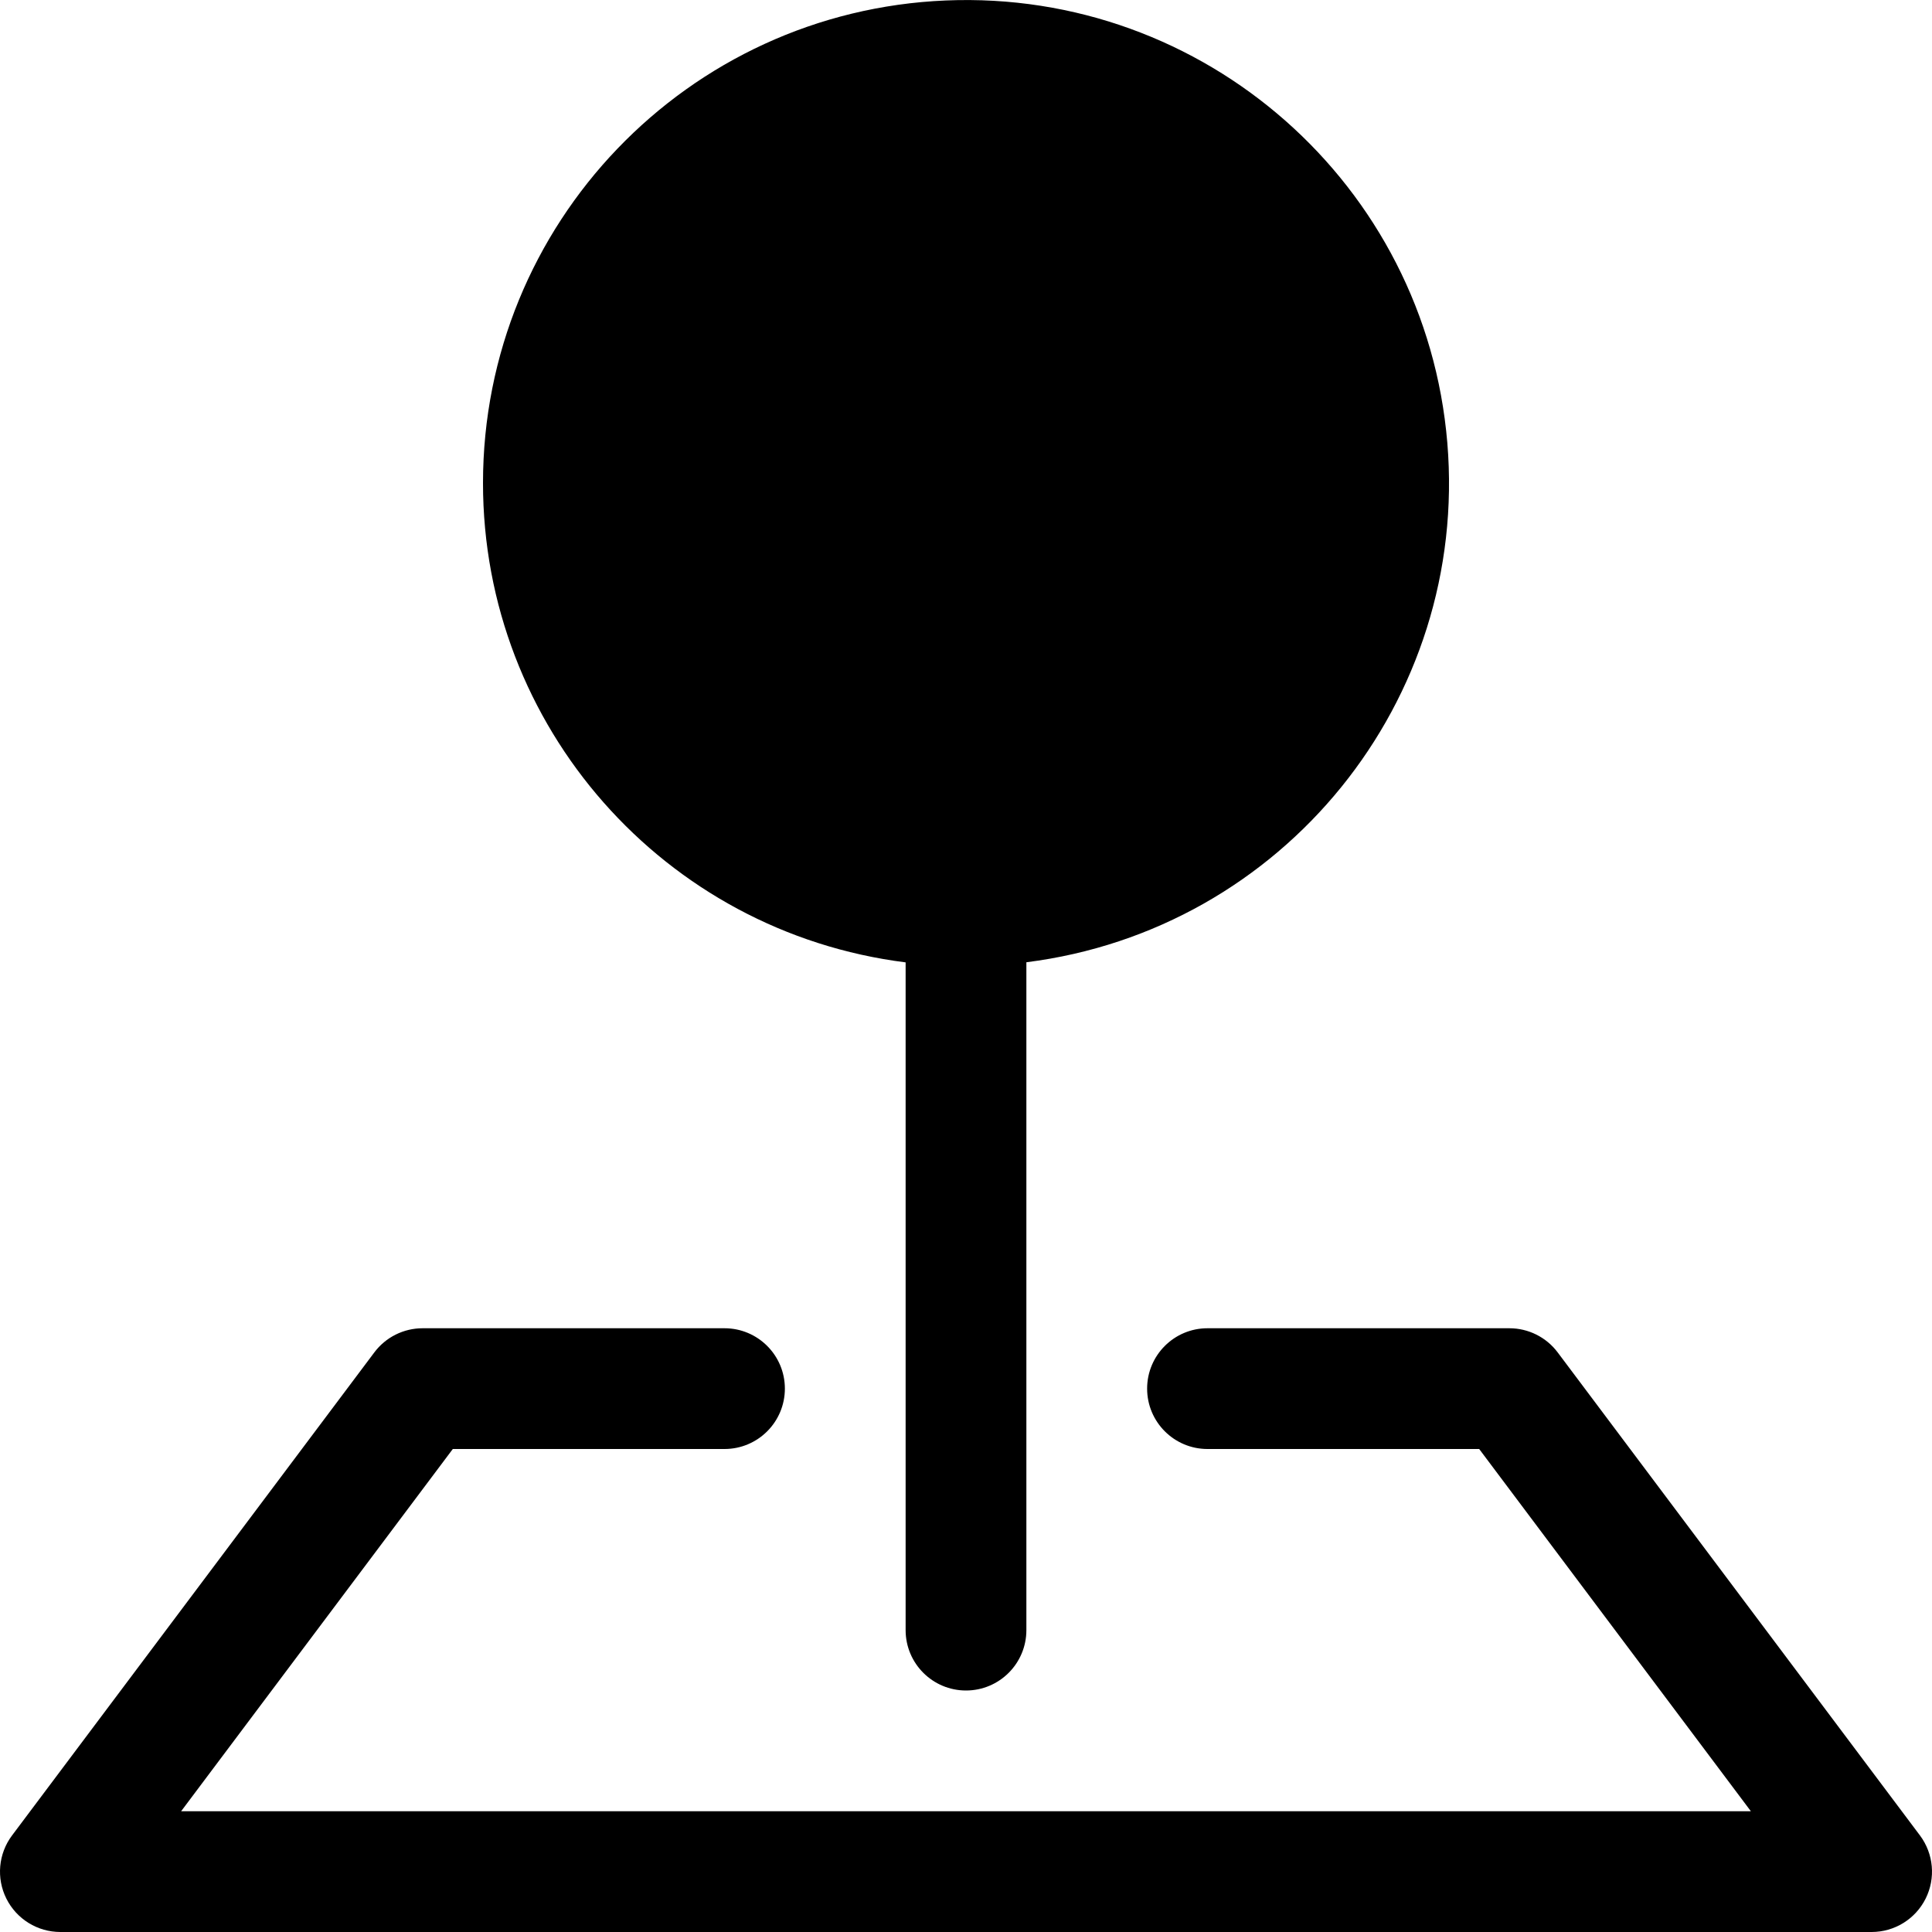
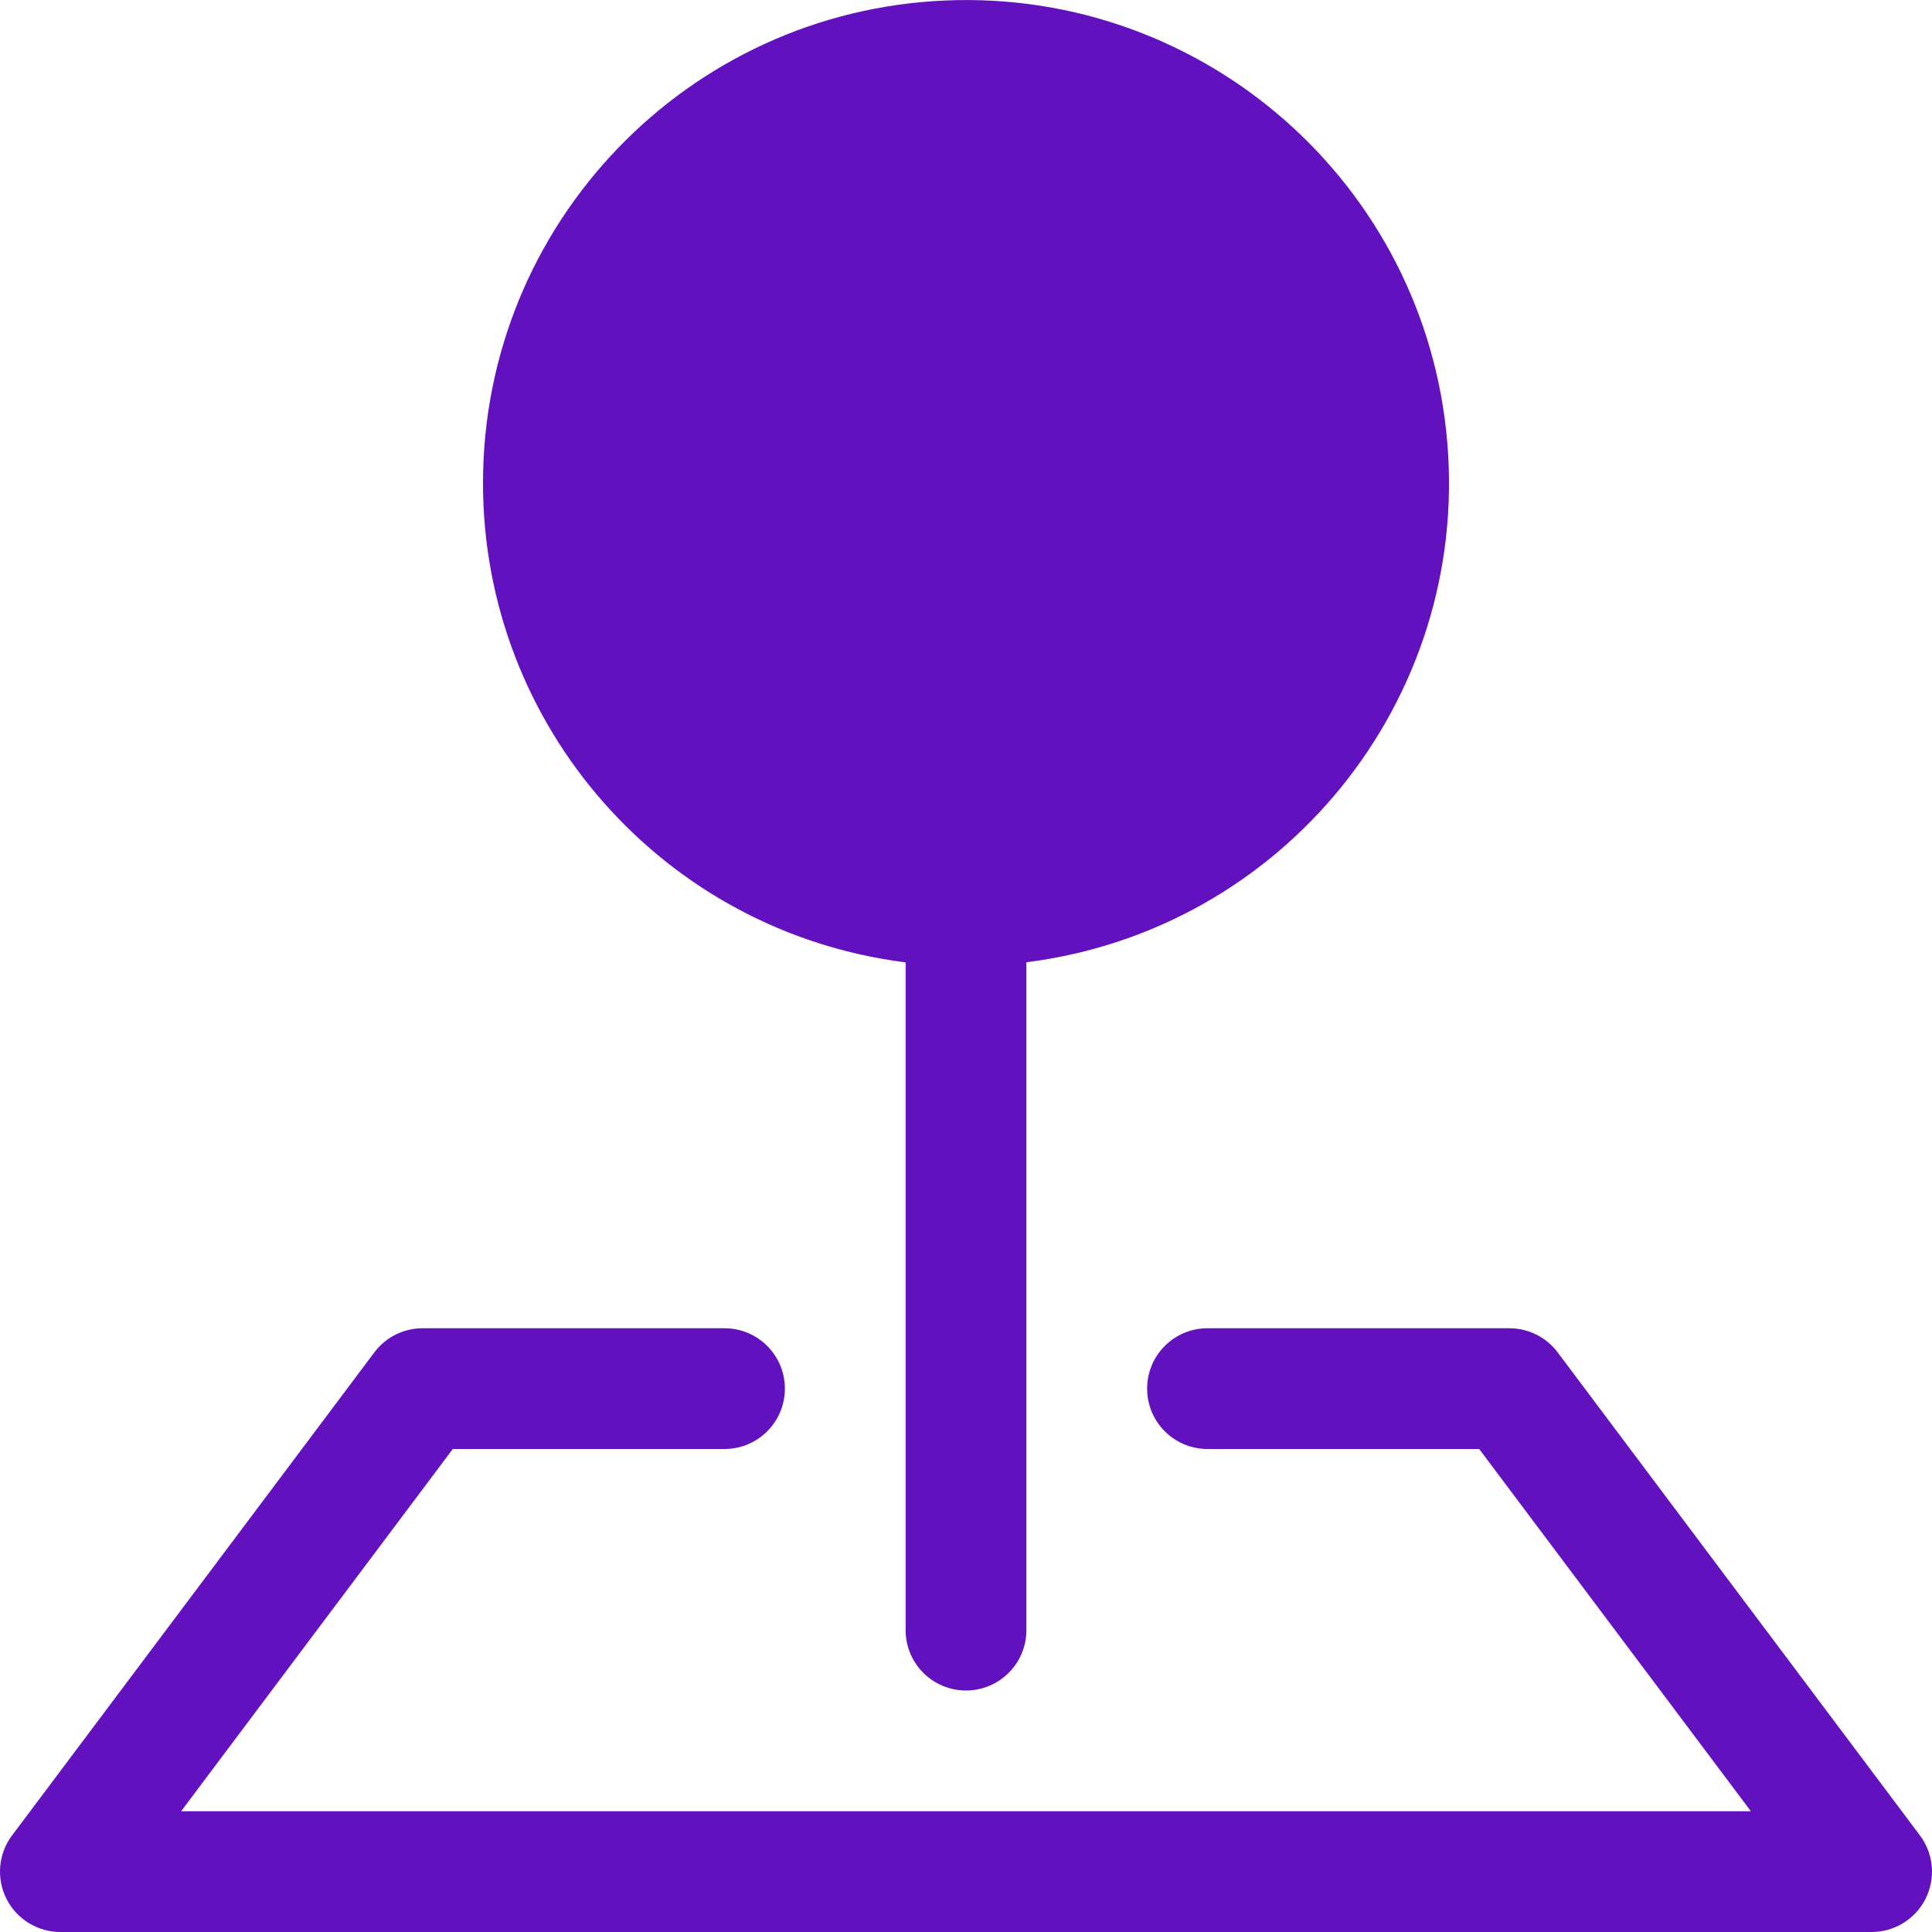
- <svg xmlns="http://www.w3.org/2000/svg" width="16" height="16" fill="currentColor" class="bi bi-pin-map-fill" viewBox="0 0 16 16">
+ <svg xmlns="http://www.w3.org/2000/svg" width="20" height="20" fill="currentColor" class="bi bi-pin-map-fill" viewBox="0 0 16 16" color="#6211be">
  <path fill-rule="evenodd" d="M3.1 11.2a.5.5 0 0 1 .4-.2H6a.5.5 0 0 1 0 1H3.75L1.5 15h13l-2.25-3H10a.5.5 0 0 1 0-1h2.5a.5.5 0 0 1 .4.2l3 4a.5.5 0 0 1-.4.8H.5a.5.5 0 0 1-.4-.8z" />
  <path fill-rule="evenodd" d="M4 4a4 4 0 1 1 4.5 3.969V13.5a.5.5 0 0 1-1 0V7.97A4 4 0 0 1 4 3.999z" />
</svg>
